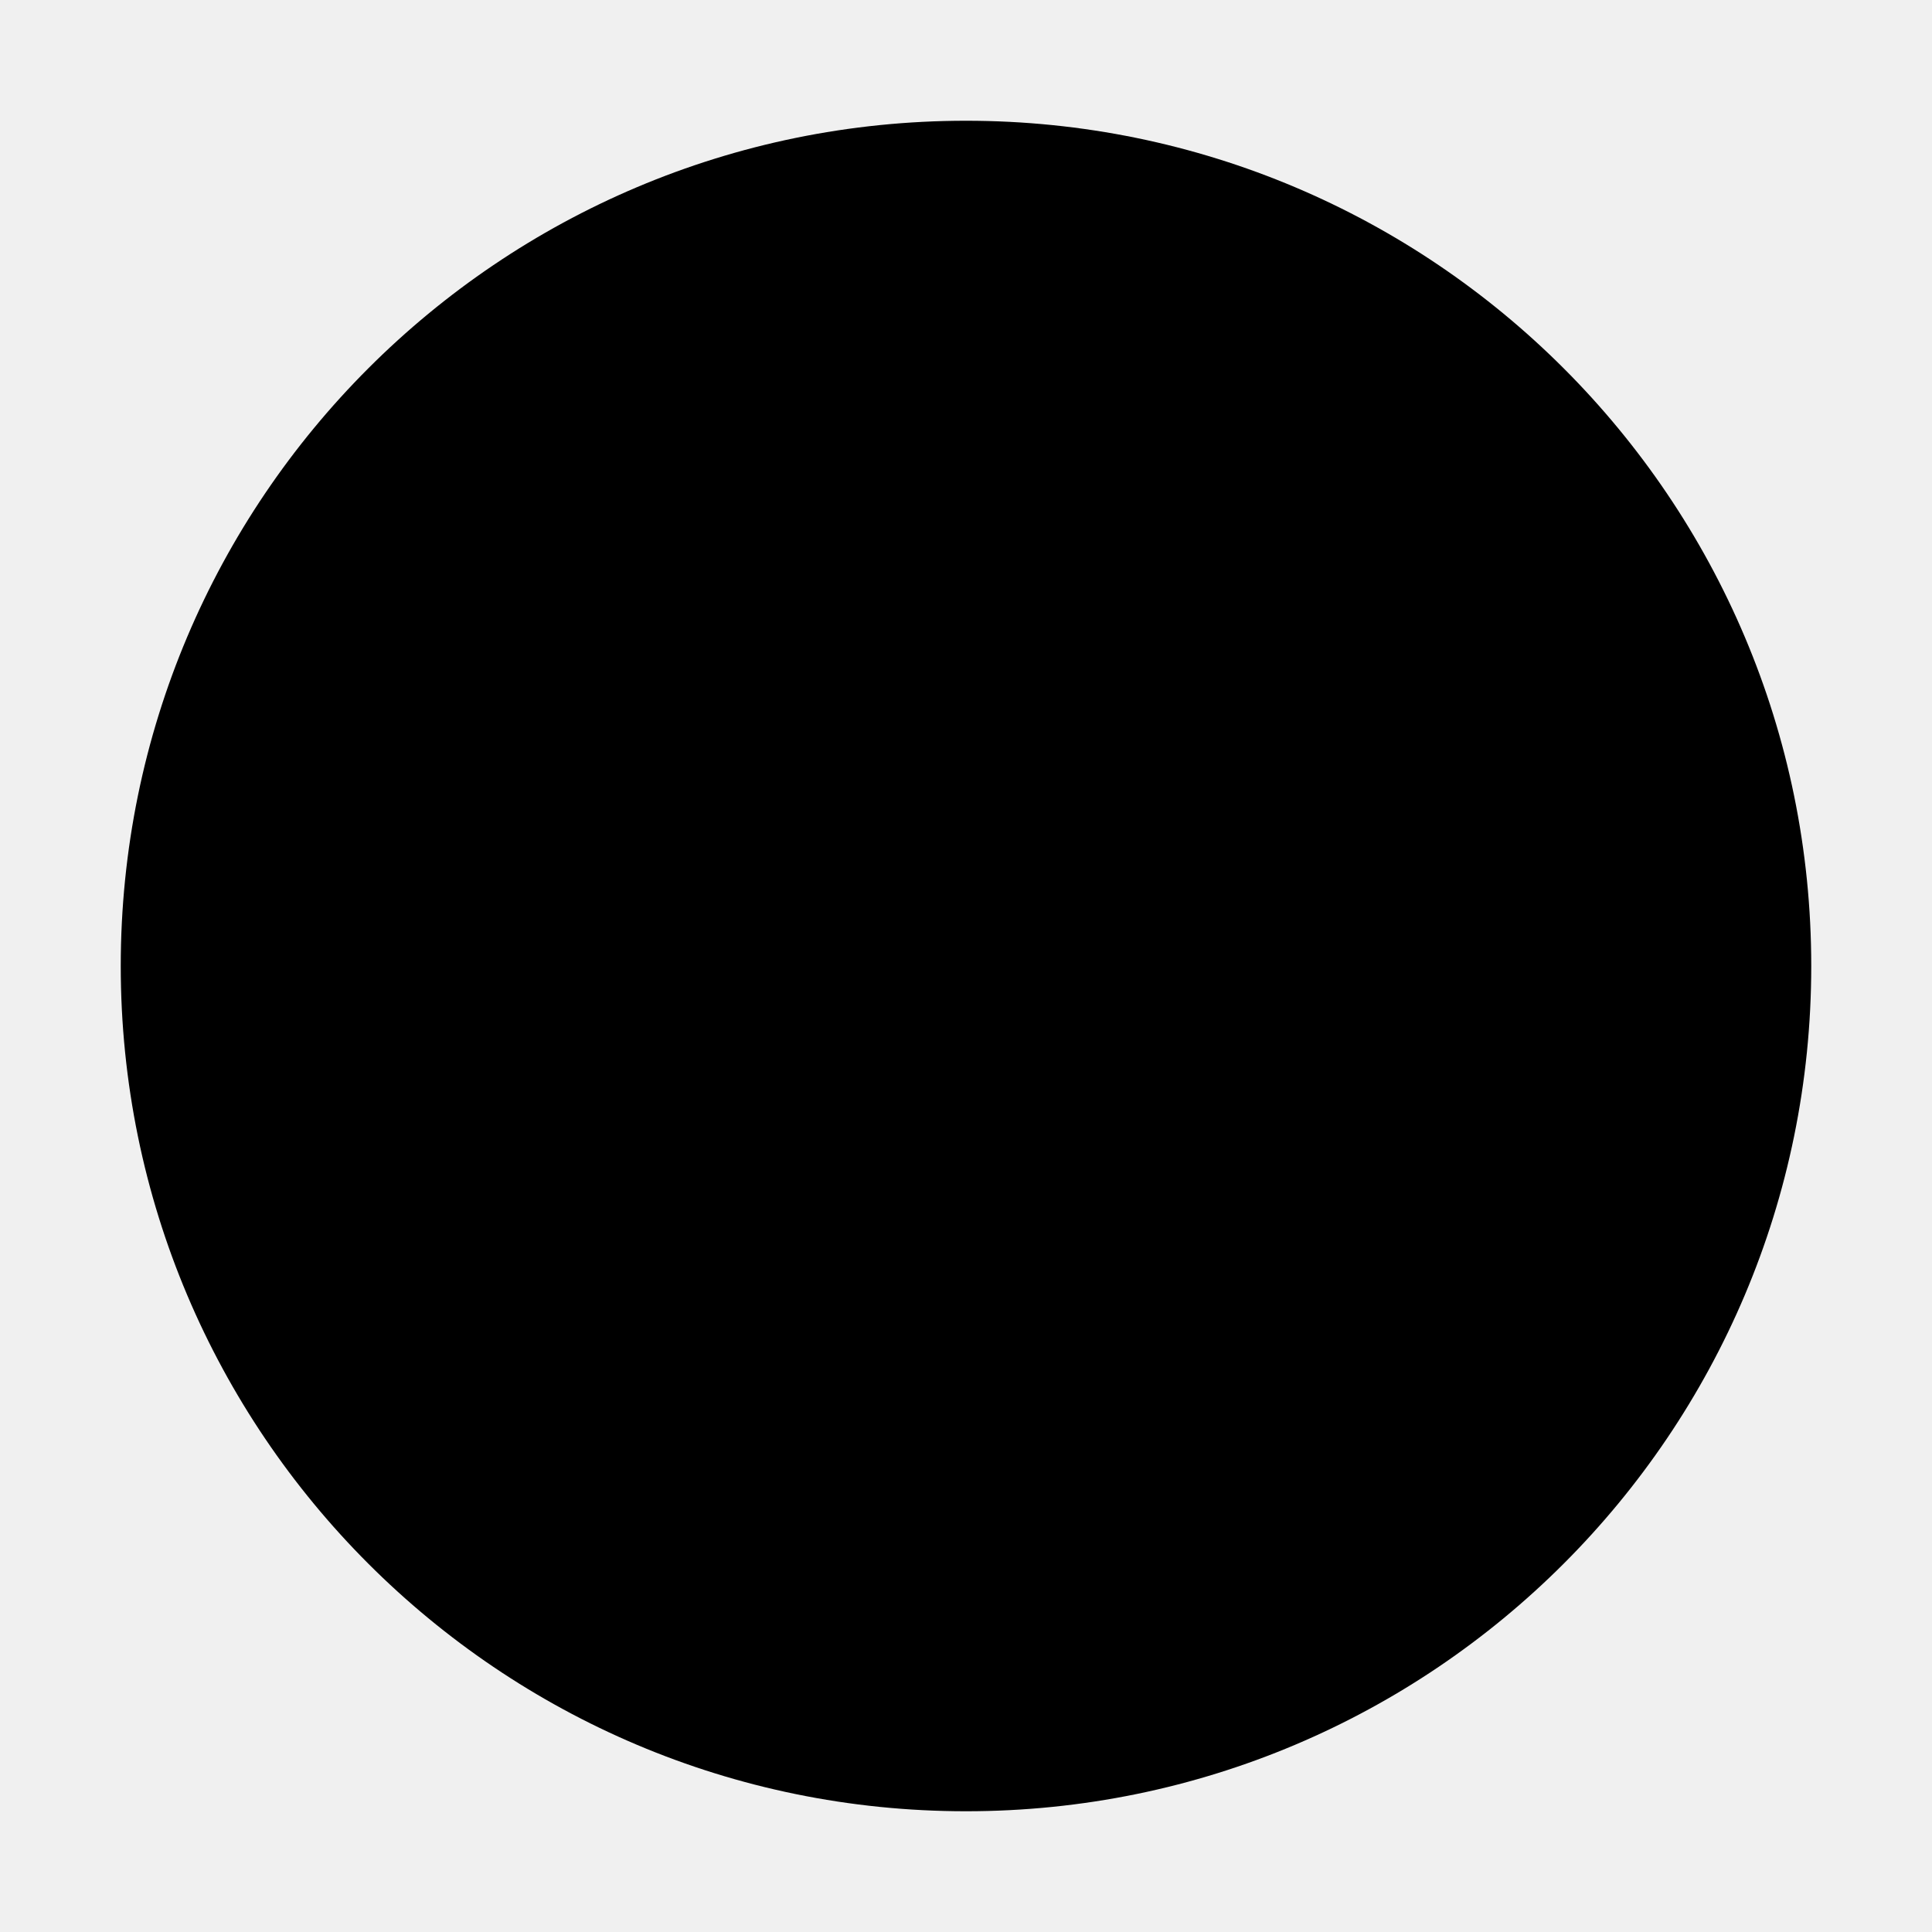
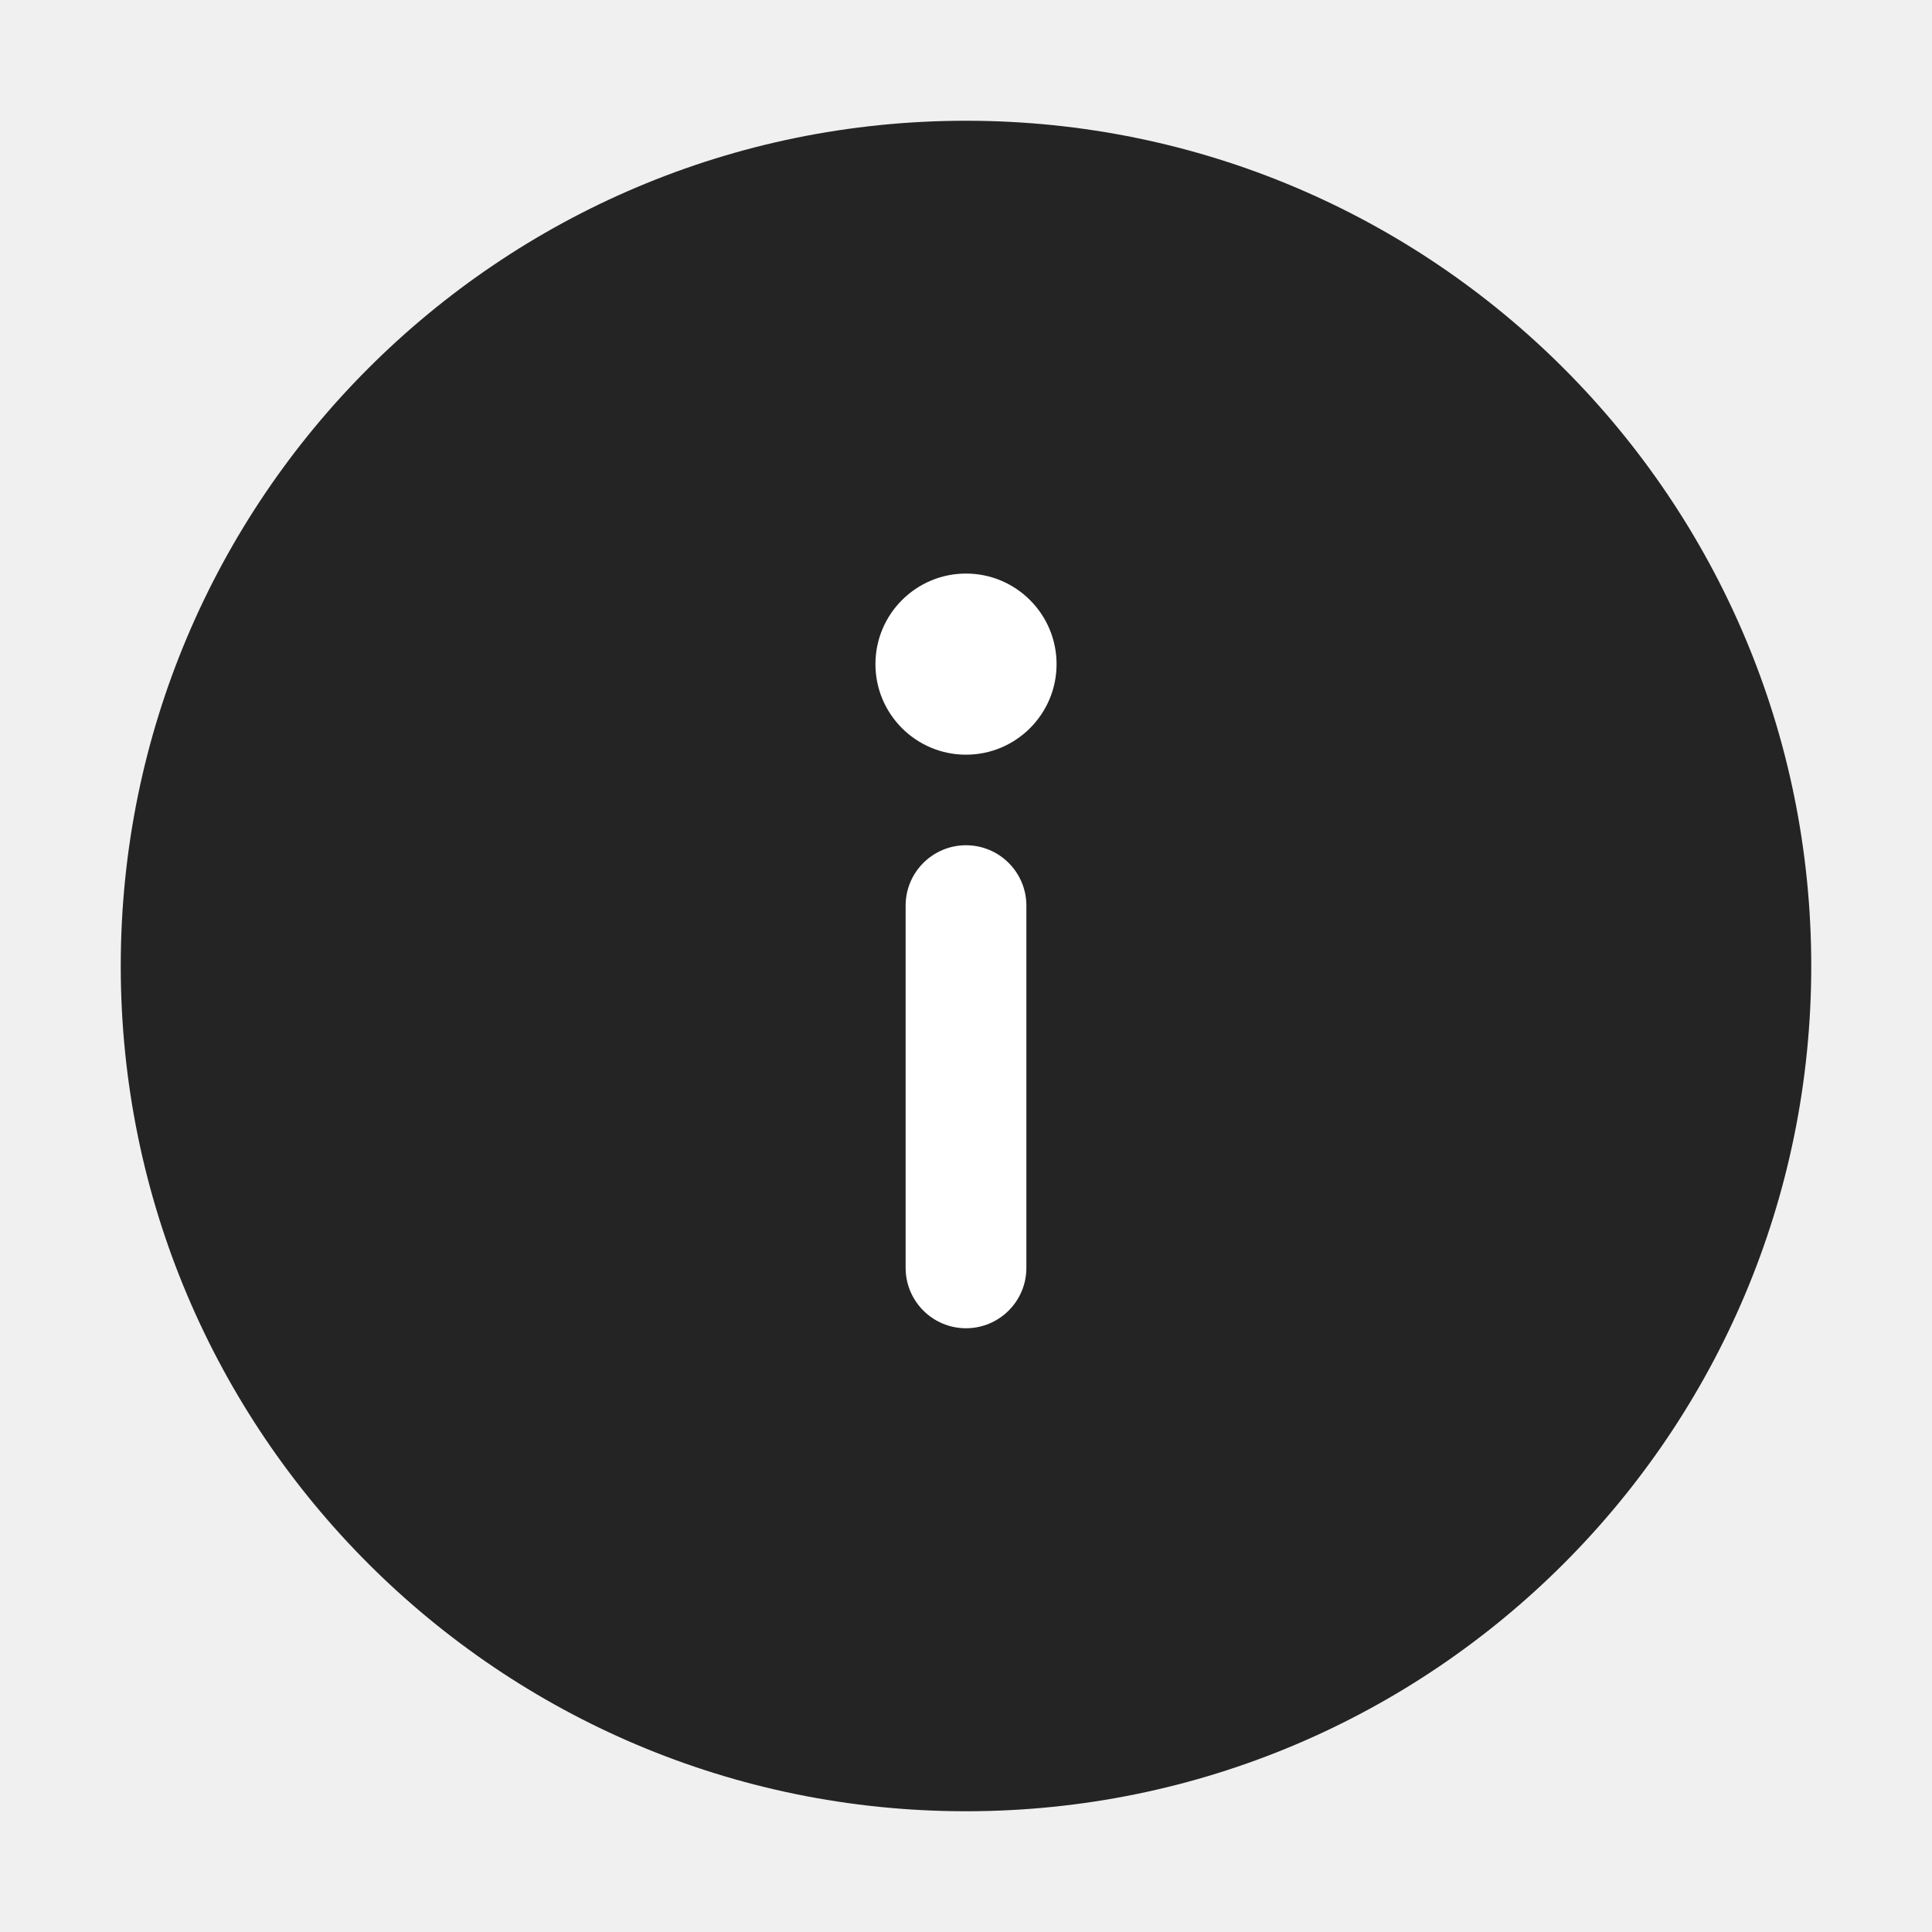
<svg xmlns="http://www.w3.org/2000/svg" viewBox="0 0 16 16">
-   <path class="sky-i-path-1" d="M8 1C11.866 1 15 4.134 15 8C15 11.866 11.866 15 8 15C4.134 15 1 11.866 1 8C1 4.134 4.134 1 8 1Z" />
-   <path class="sky-i-path-2" d="M8.75 5.5C8.75 5.914 8.414 6.25 8 6.25C7.586 6.25 7.25 5.914 7.25 5.5C7.25 5.086 7.586 4.75 8 4.75C8.414 4.75 8.75 5.086 8.75 5.5Z M8 7C8.276 7 8.5 7.224 8.5 7.5V10.5C8.5 10.776 8.276 11 8 11C7.724 11 7.5 10.776 7.5 10.5V7.5C7.5 7.224 7.724 7 8 7Z" />
+   <path class="sky-i-path-1" d="M8 1C11.866 1 15 4.134 15 8C15 11.866 11.866 15 8 15C4.134 15 1 11.866 1 8C1 4.134 4.134 1 8 1Z" fill="#242424" />
+   <path class="sky-i-path-2" d="M8.75 5.5C8.75 5.914 8.414 6.25 8 6.25C7.586 6.25 7.25 5.914 7.25 5.5C7.25 5.086 7.586 4.75 8 4.75C8.414 4.75 8.75 5.086 8.75 5.5Z M8 7C8.276 7 8.5 7.224 8.5 7.5V10.5C8.5 10.776 8.276 11 8 11C7.724 11 7.5 10.776 7.5 10.5V7.5C7.5 7.224 7.724 7 8 7Z" fill="white" />
</svg>
